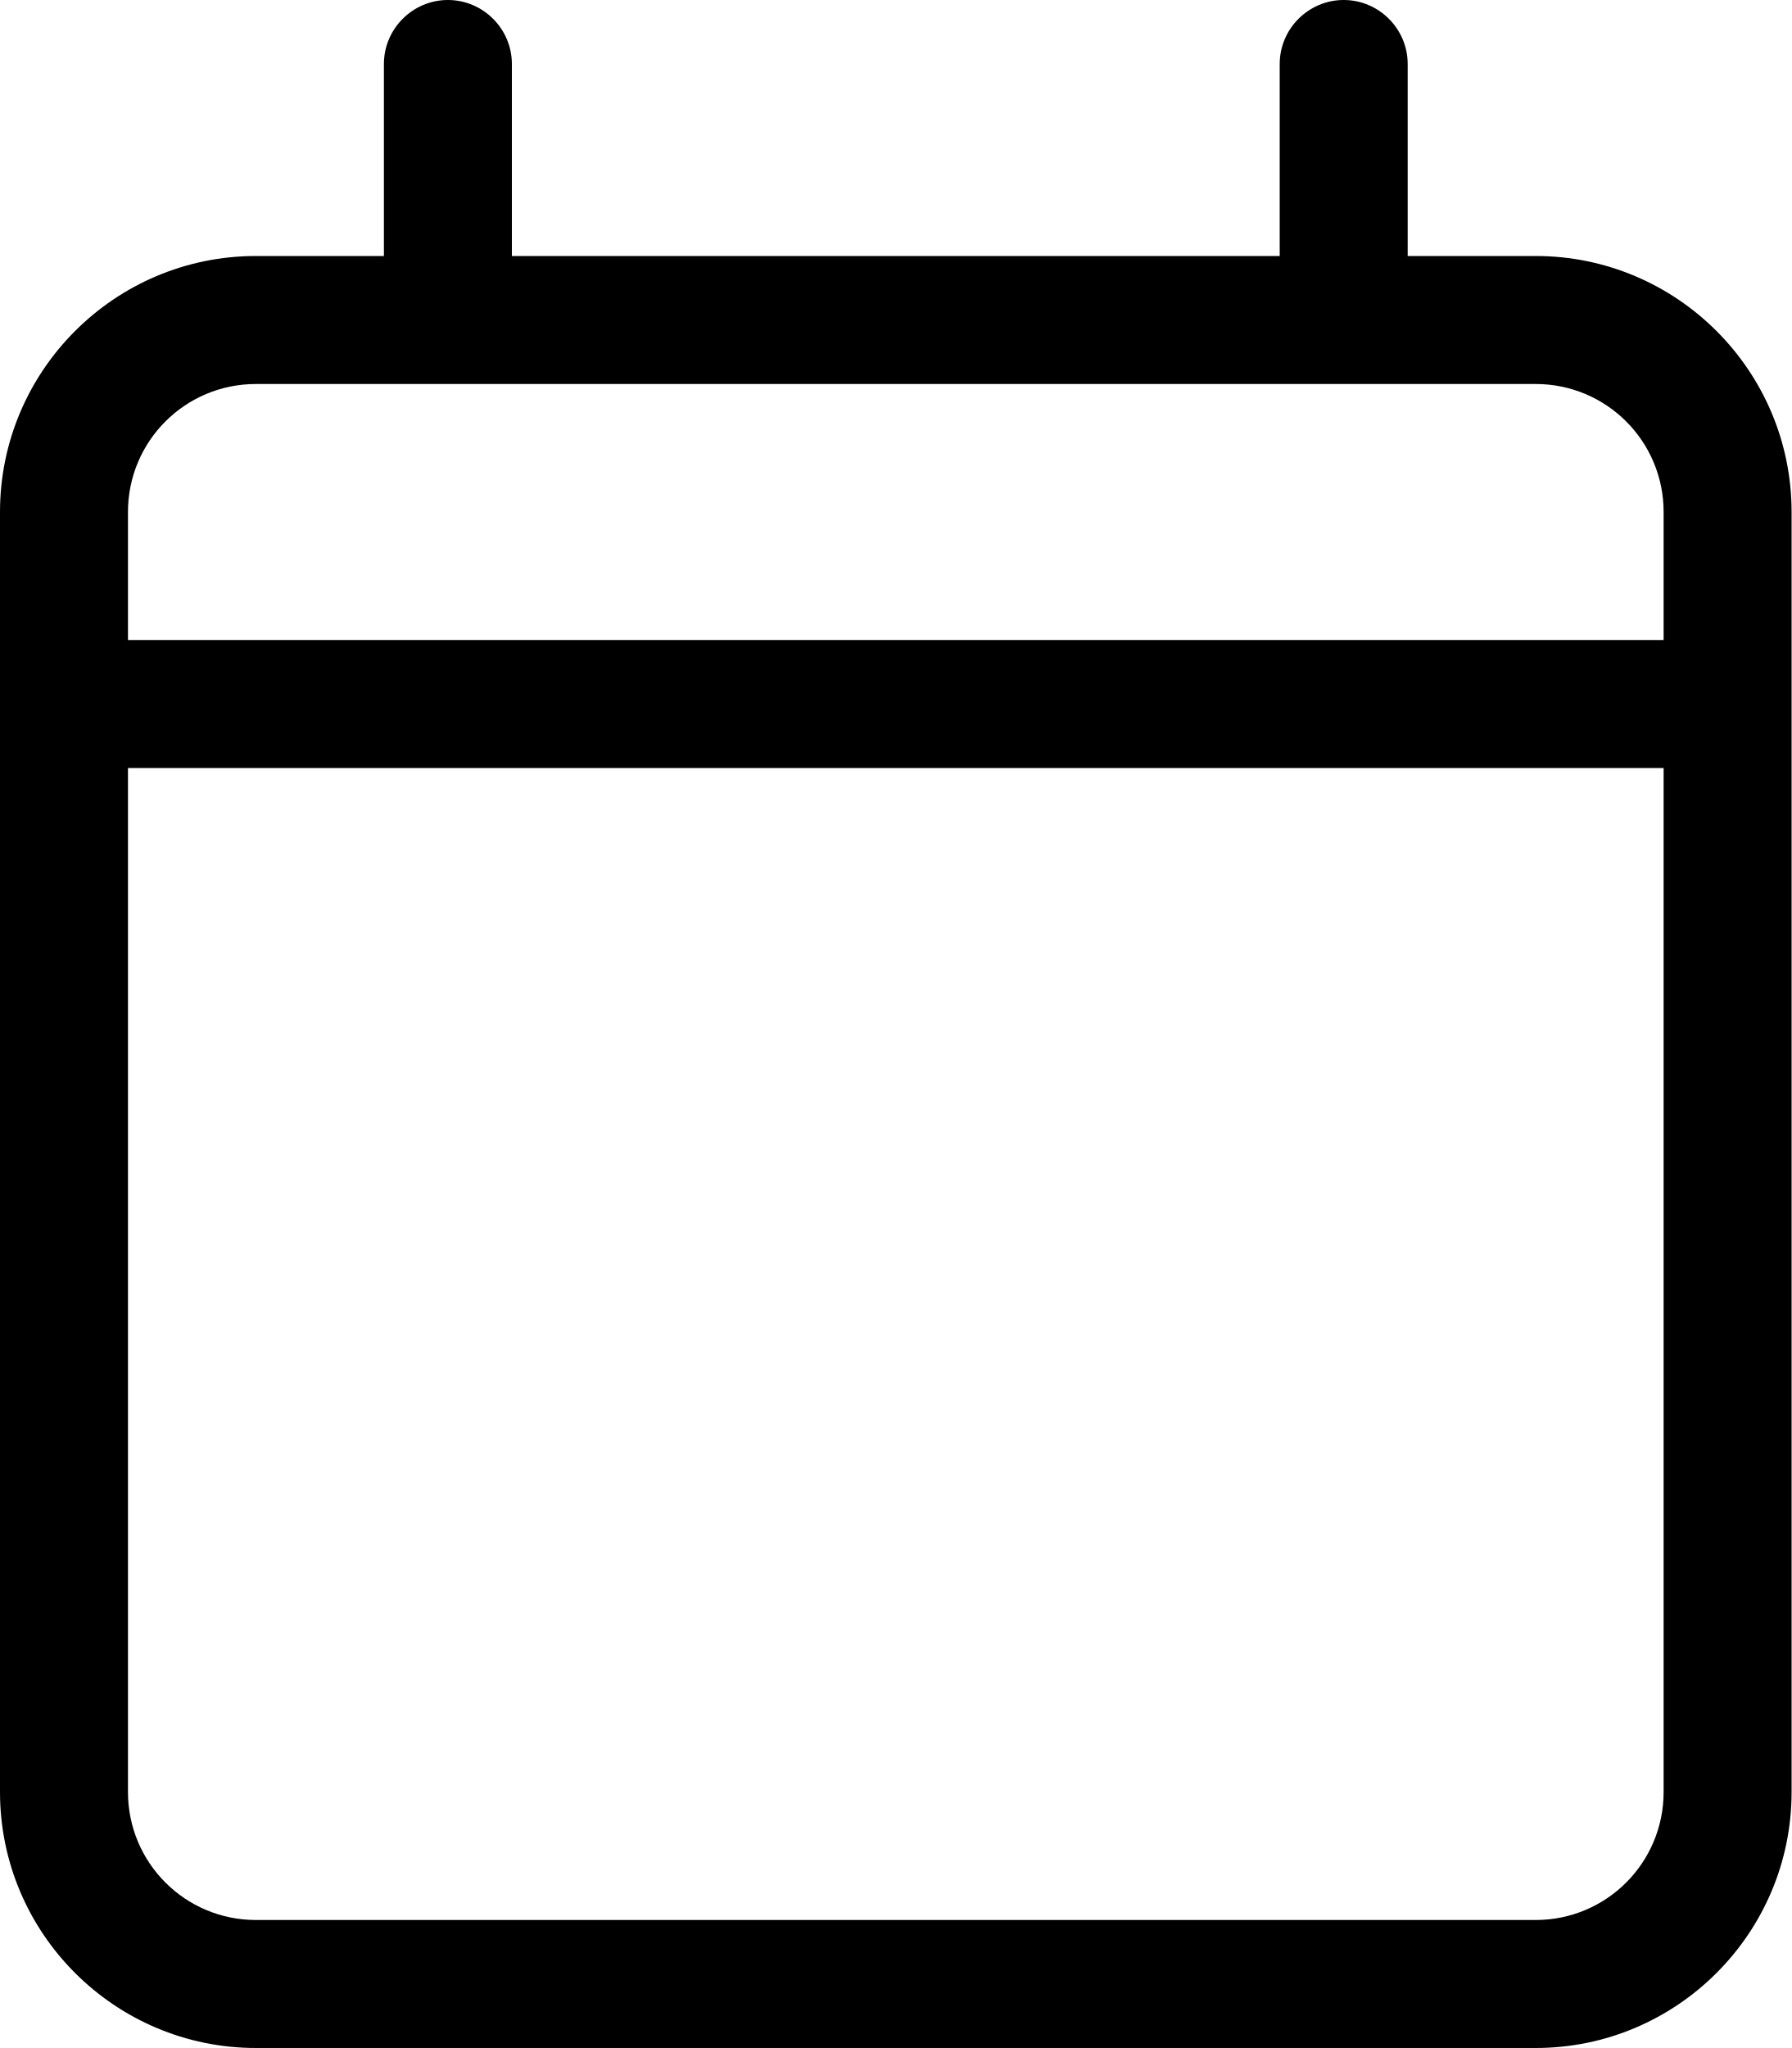
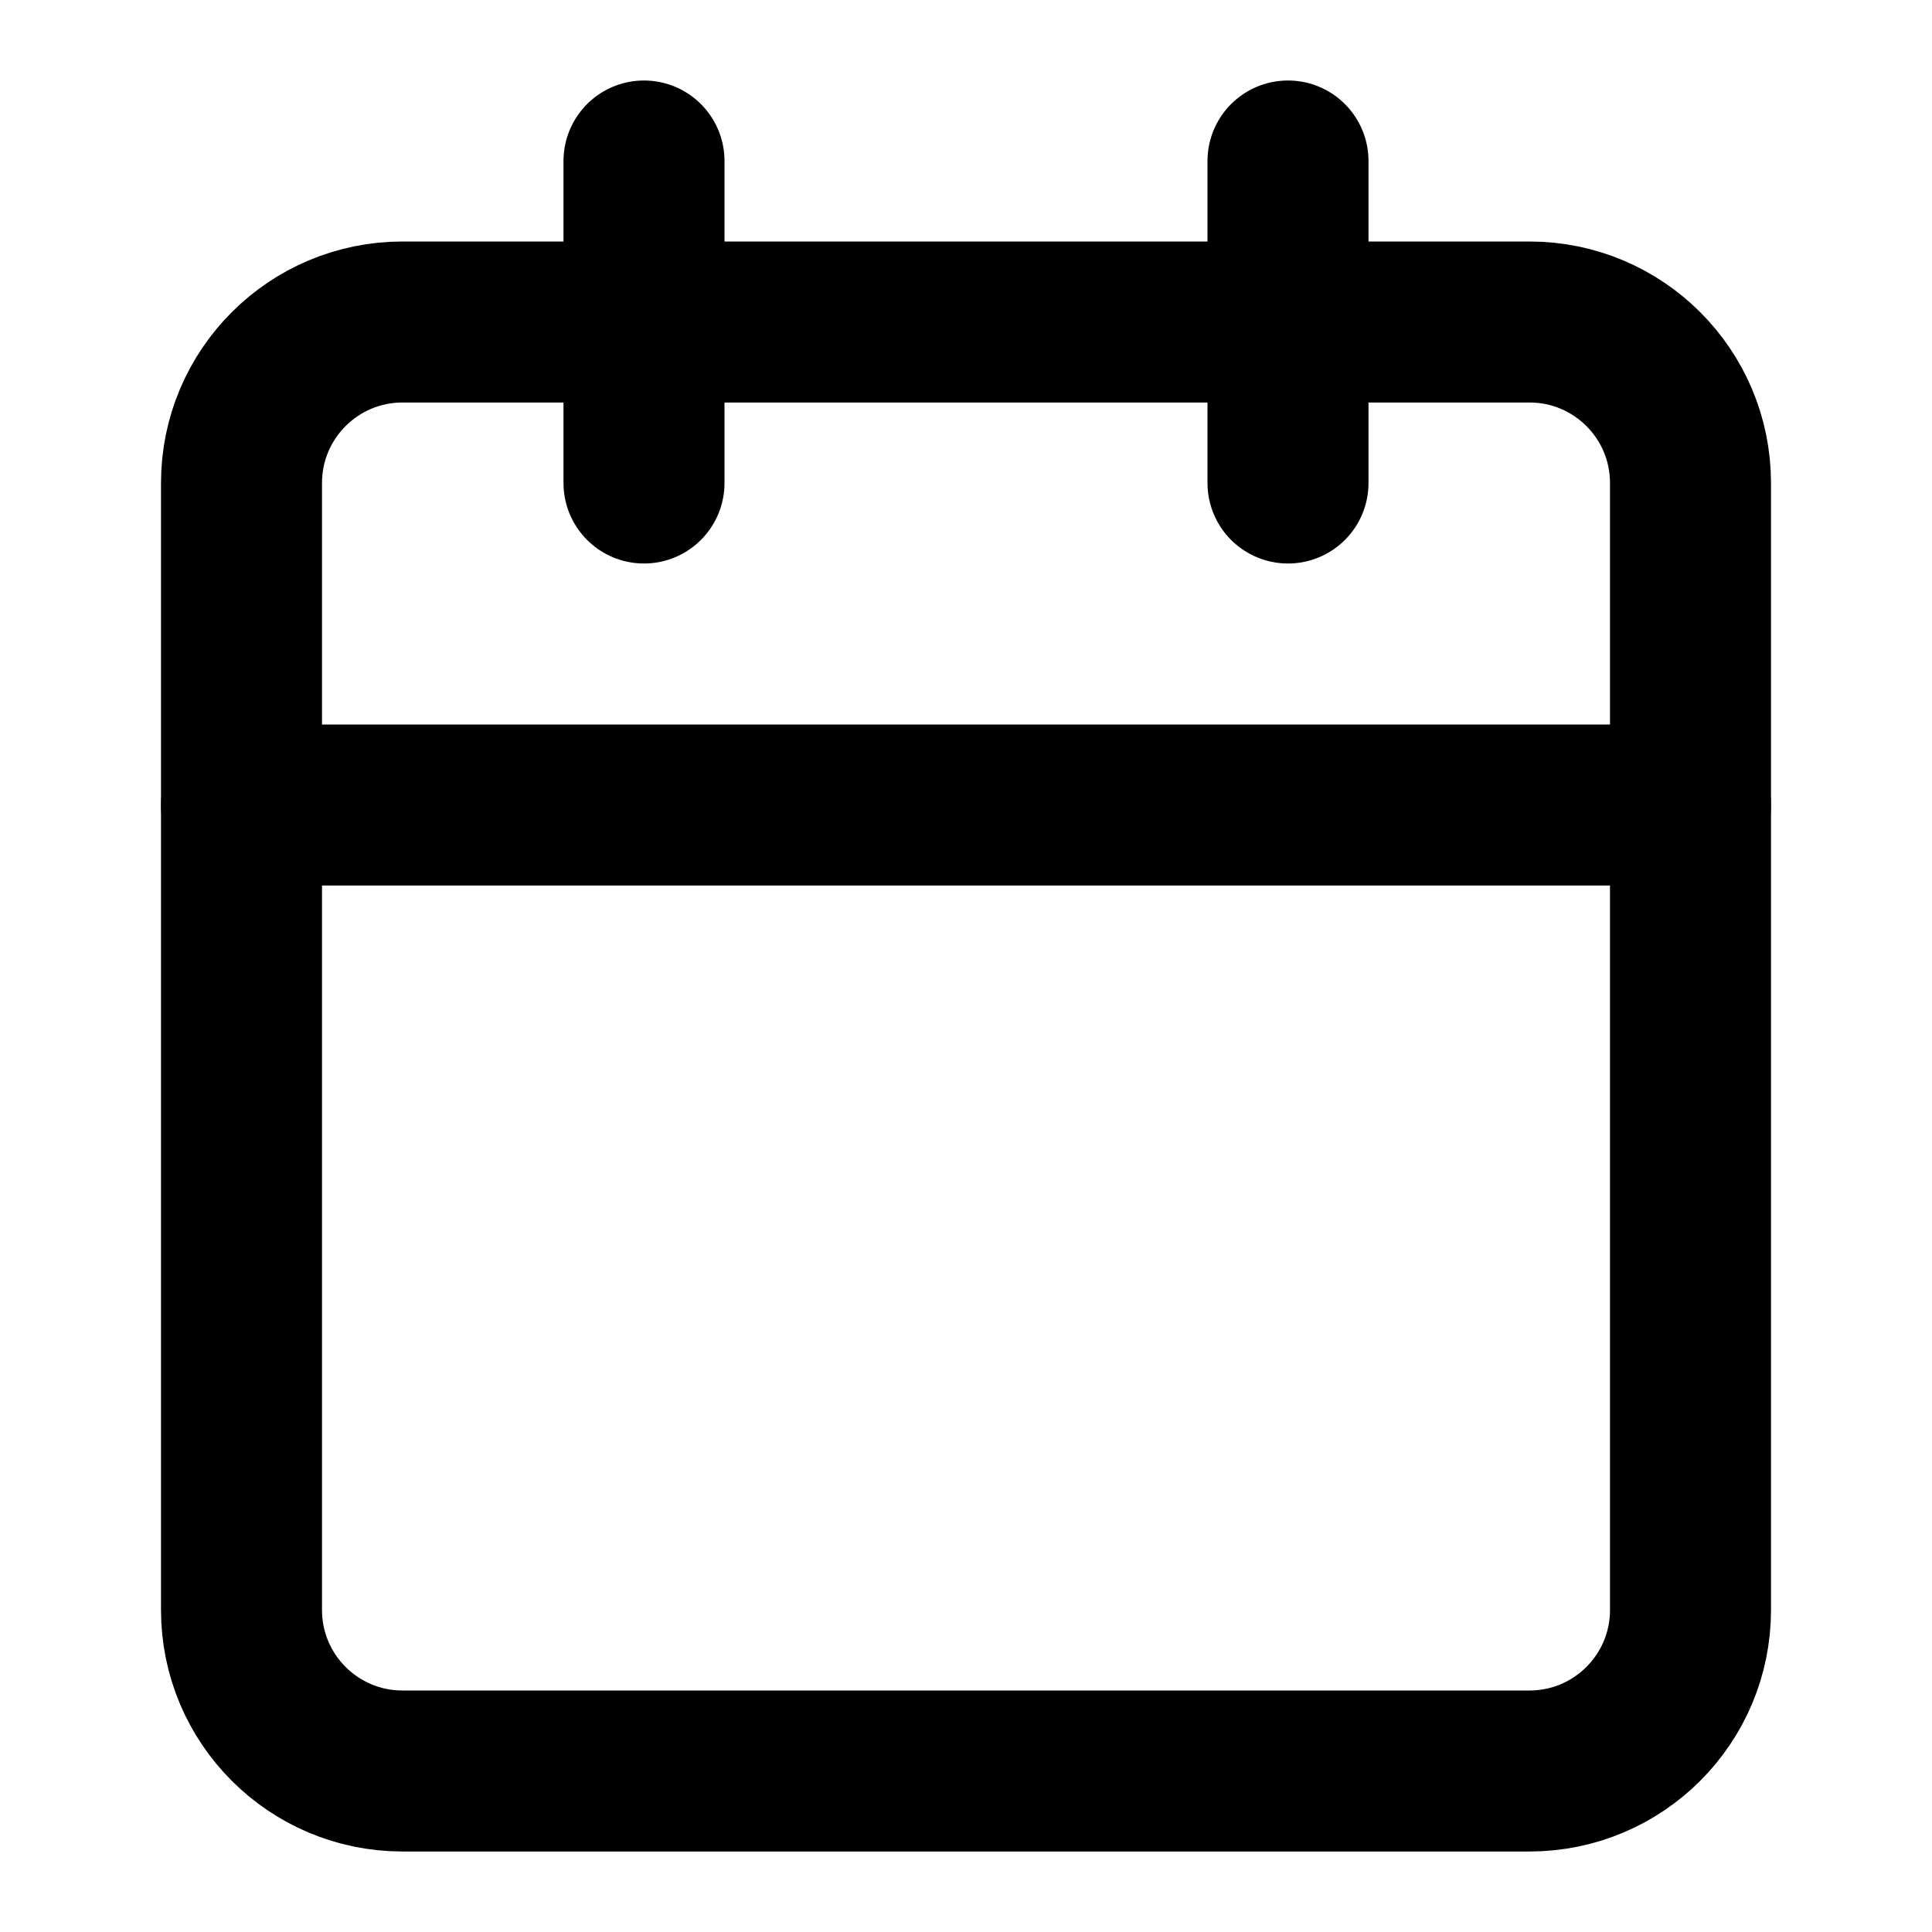
- <svg xmlns="http://www.w3.org/2000/svg" viewBox="0 0 448 512">
-   <path d="M112 0c8.8 0 16 7.2 16 16l0 48 192 0 0-48c0-8.8 7.2-16 16-16s16 7.2 16 16l0 48 32 0c35.3 0 64 28.7 64 64l0 32 0 32 0 256c0 35.3-28.7 64-64 64L64 512c-35.3 0-64-28.7-64-64L0 192l0-32 0-32C0 92.7 28.7 64 64 64l32 0 0-48c0-8.8 7.2-16 16-16zM416 192L32 192l0 256c0 17.7 14.3 32 32 32l320 0c17.7 0 32-14.3 32-32l0-256zM384 96L64 96c-17.7 0-32 14.3-32 32l0 32 384 0 0-32c0-17.7-14.3-32-32-32z" />
+ <svg xmlns="http://www.w3.org/2000/svg" viewBox="0 0 24 24" fill="none" stroke="currentColor" stroke-width="2" stroke-linecap="round" stroke-linejoin="round" aria-hidden="true">
+   <rect x="3" y="4" width="18" height="18" rx="2" ry="2" />
+   <line x1="16" y1="2" x2="16" y2="6" />
+   <line x1="8" y1="2" x2="8" y2="6" />
+   <line x1="3" y1="10" x2="21" y2="10" />
</svg>
